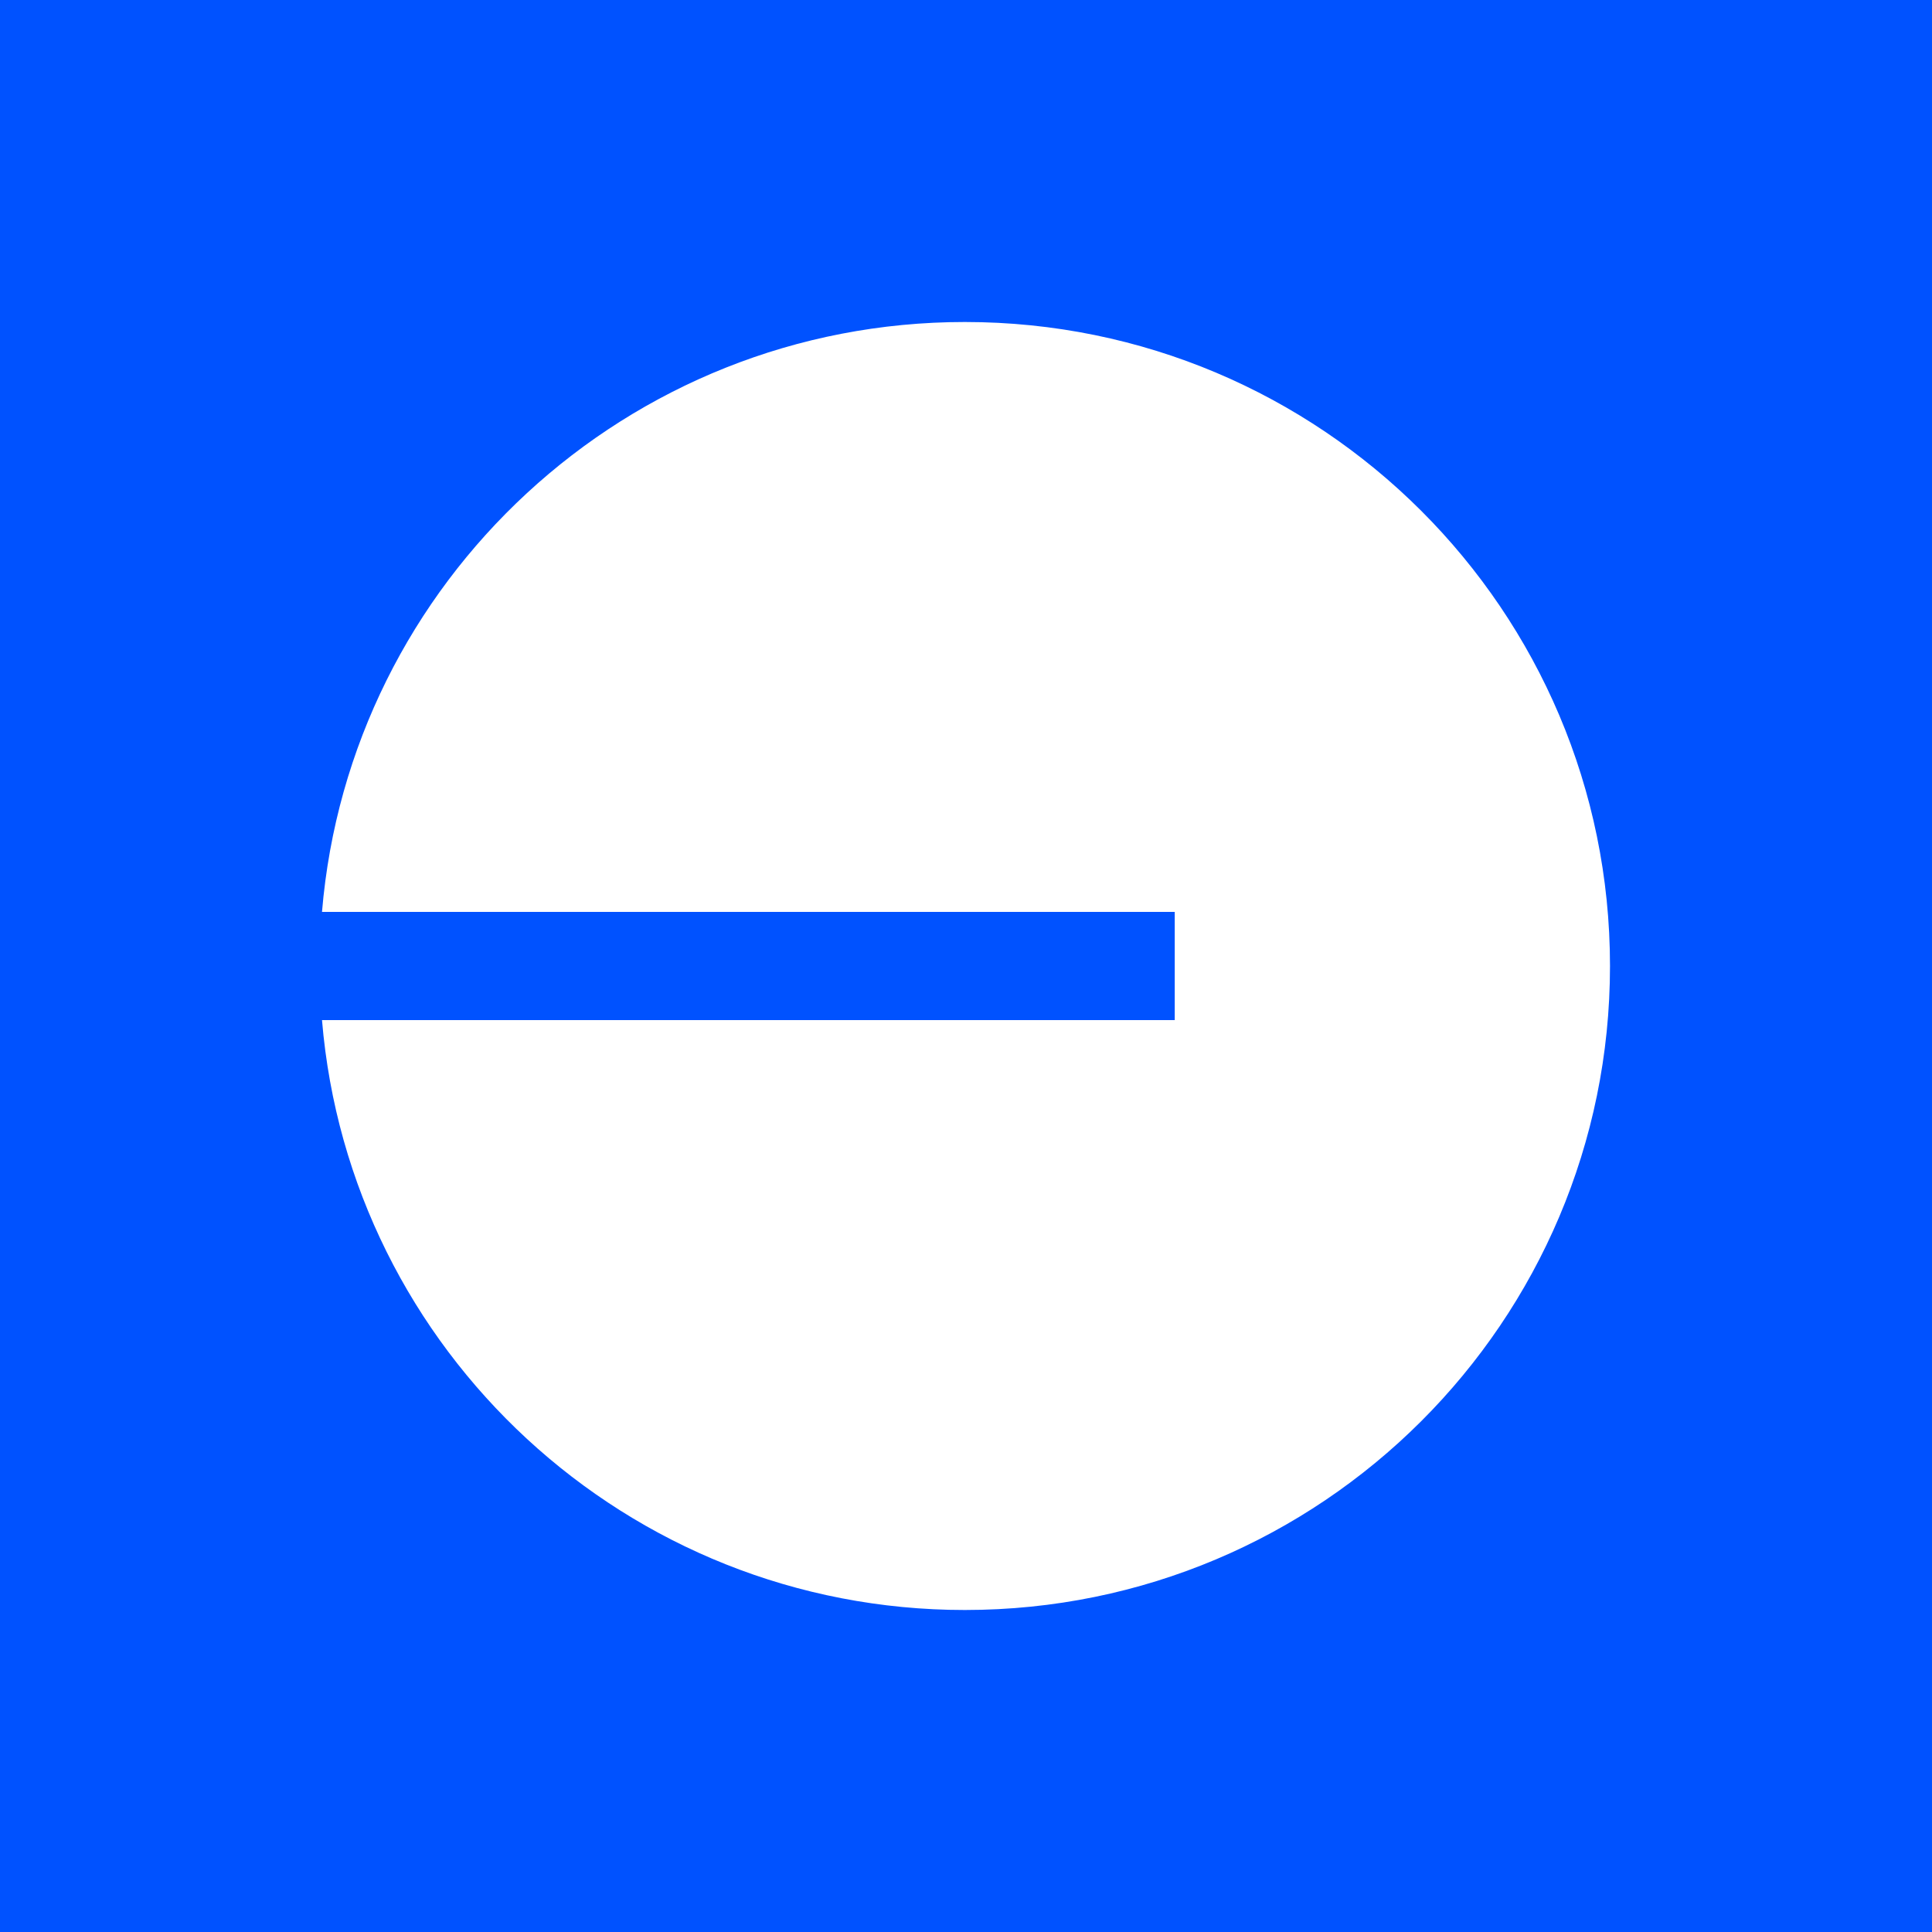
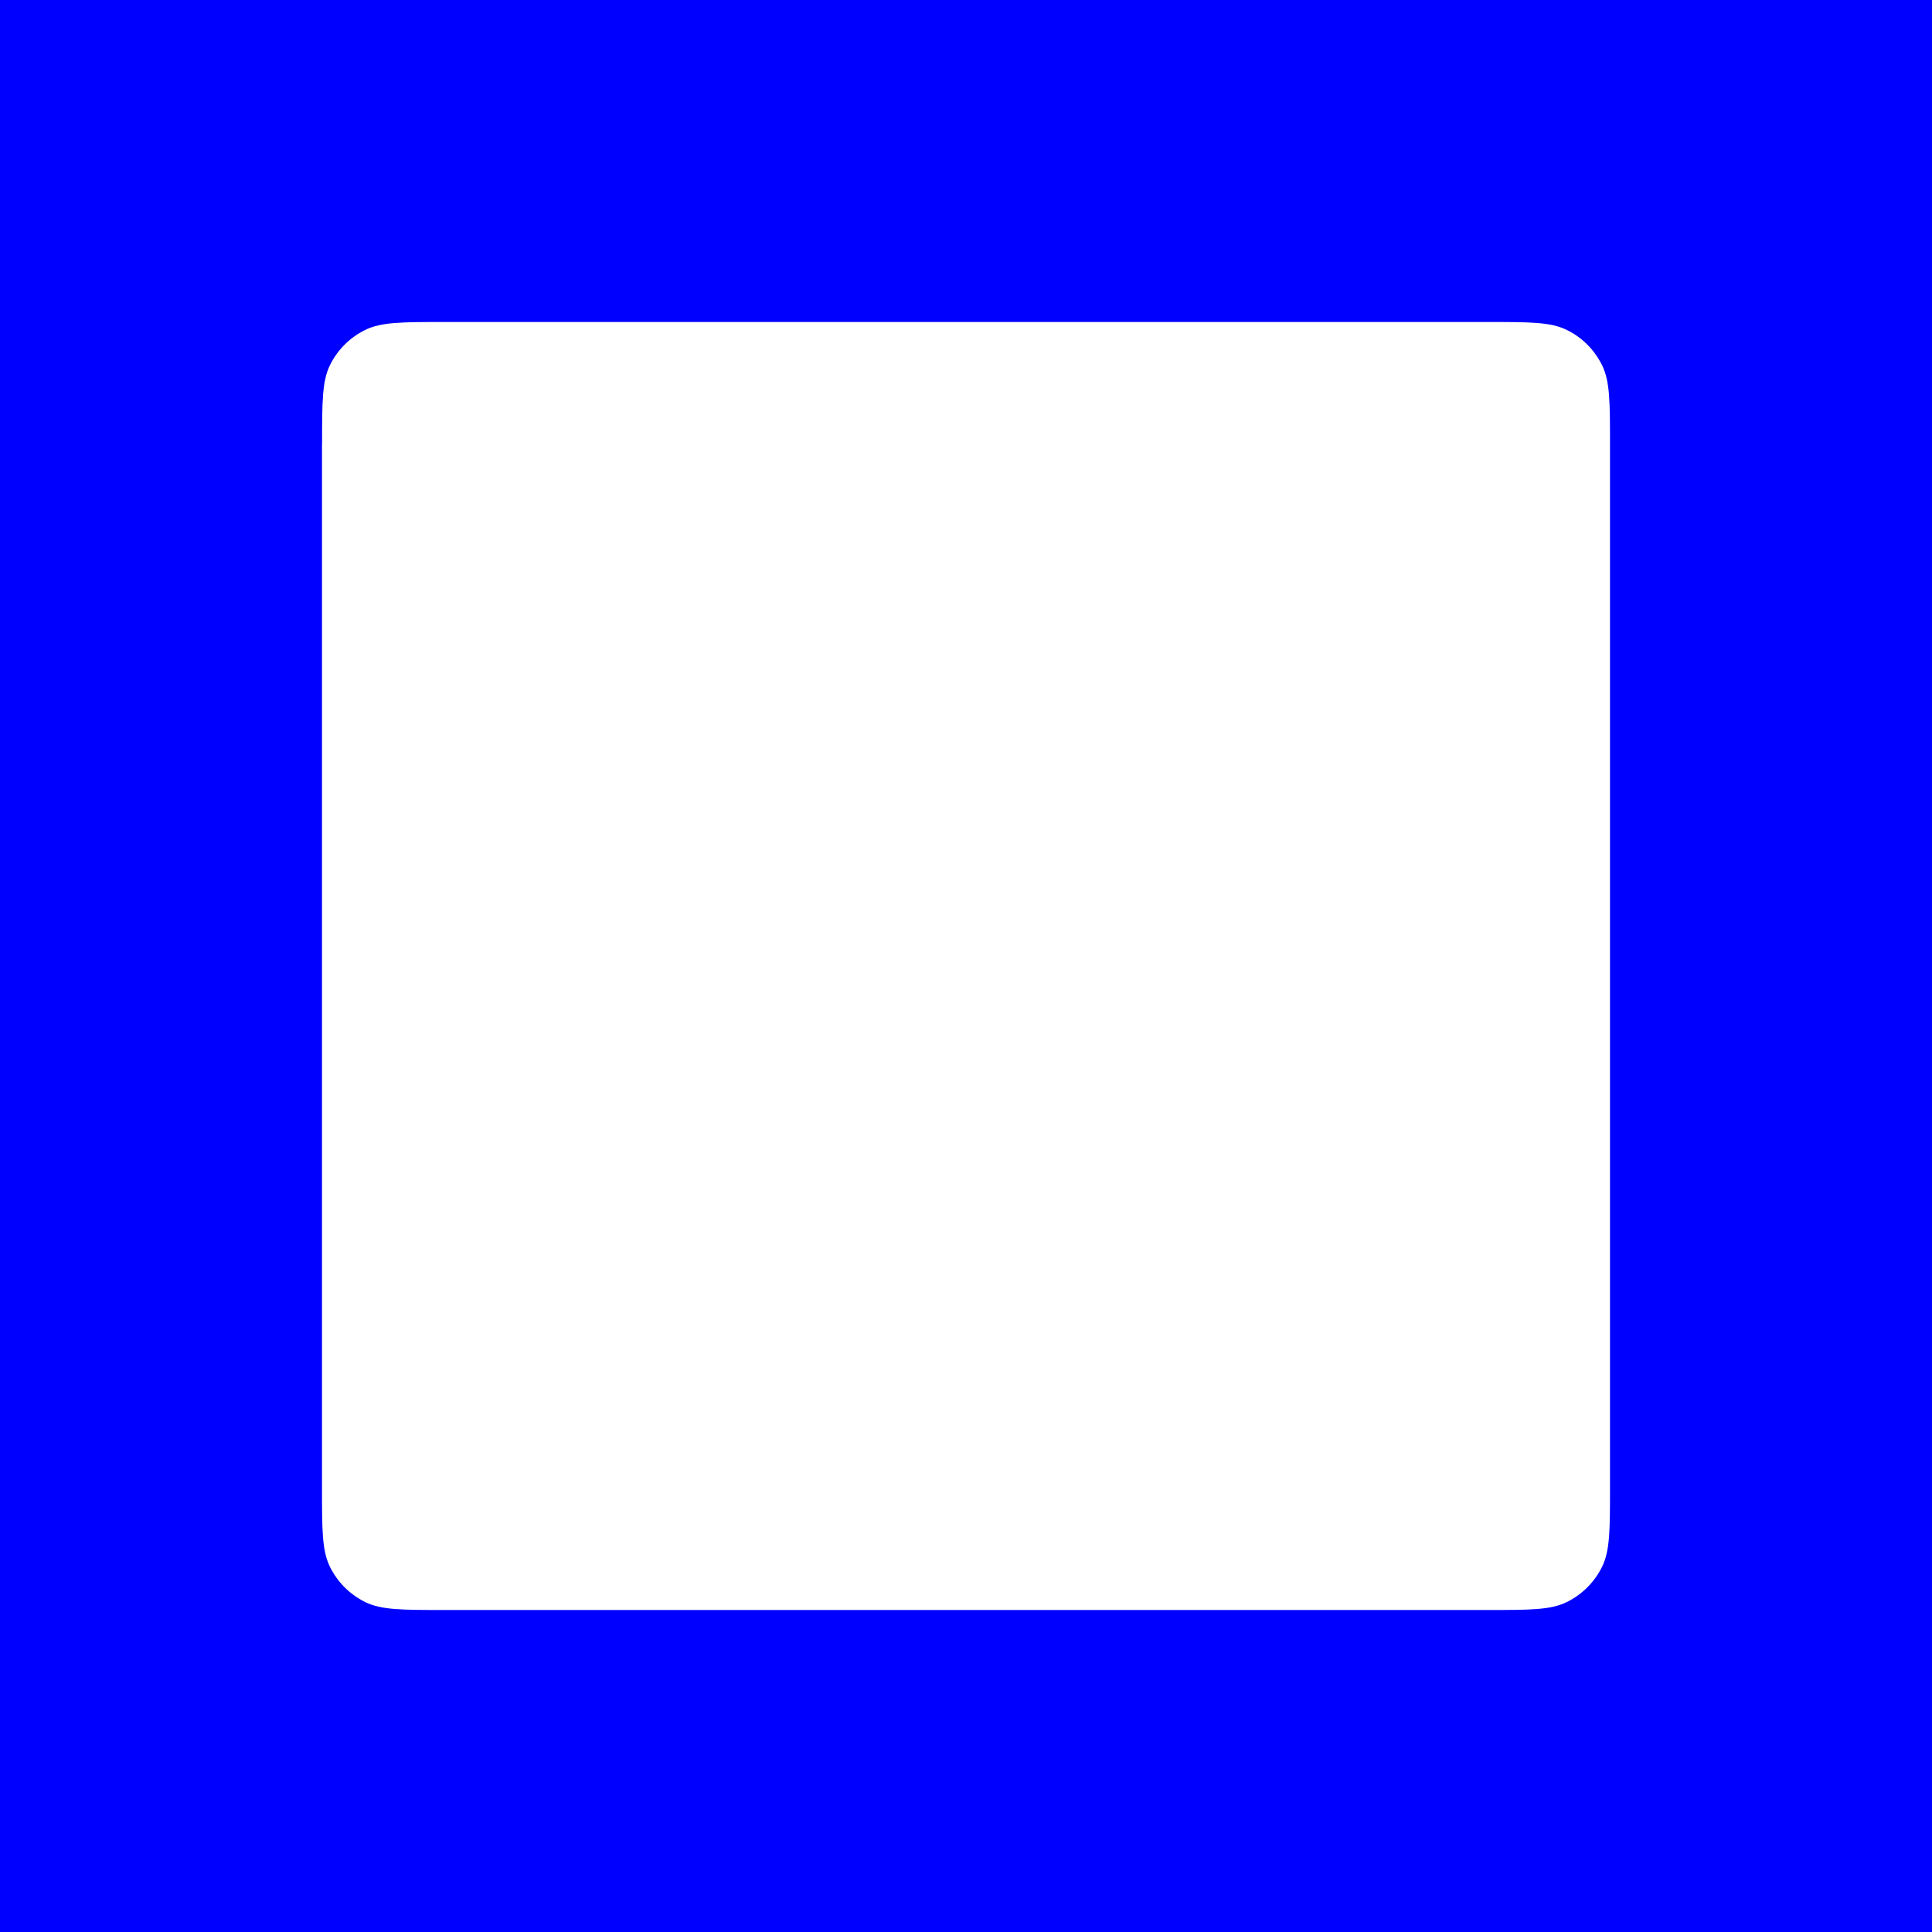
<svg xmlns="http://www.w3.org/2000/svg" width="24" height="24" viewBox="0 0 24 24" fill="none">
  <g clip-path="url(#clip0_328_57686)">
-     <path d="M24 0H0V24H24V0Z" fill="#0052FF" />
-     <path d="M11.986 20C16.412 20 20 16.418 20 12C20 7.582 16.412 4 11.986 4C7.787 4 4.342 7.224 4 11.328H14.593V12.672H4C4.342 16.776 7.787 20 11.986 20Z" fill="white" />
+     <path d="M24 0H0V24H24V0Z" fill="#0000FF" />
+     <path d="M4.001 5.517C4.001 4.997 4.001 4.737 4.098 4.538C4.192 4.346 4.347 4.191 4.538 4.098C4.738 4 4.997 4 5.517 4H18.483C19.003 4 19.262 4 19.462 4.098C19.654 4.191 19.808 4.347 19.902 4.538C20 4.738 20 4.997 20 5.517V18.483C20 19.003 20 19.262 19.902 19.462C19.808 19.654 19.653 19.808 19.462 19.902C19.262 20 19.003 20 18.483 20H5.517C4.997 20 4.738 20 4.538 19.902C4.346 19.808 4.192 19.653 4.098 19.462C4 19.262 4 19.003 4 18.483V5.517H4.001Z" fill="white" />
  </g>
  <defs>
    <clipPath id="clip0_328_57686">
      <rect width="24" height="24" fill="white" />
    </clipPath>
  </defs>
</svg>
